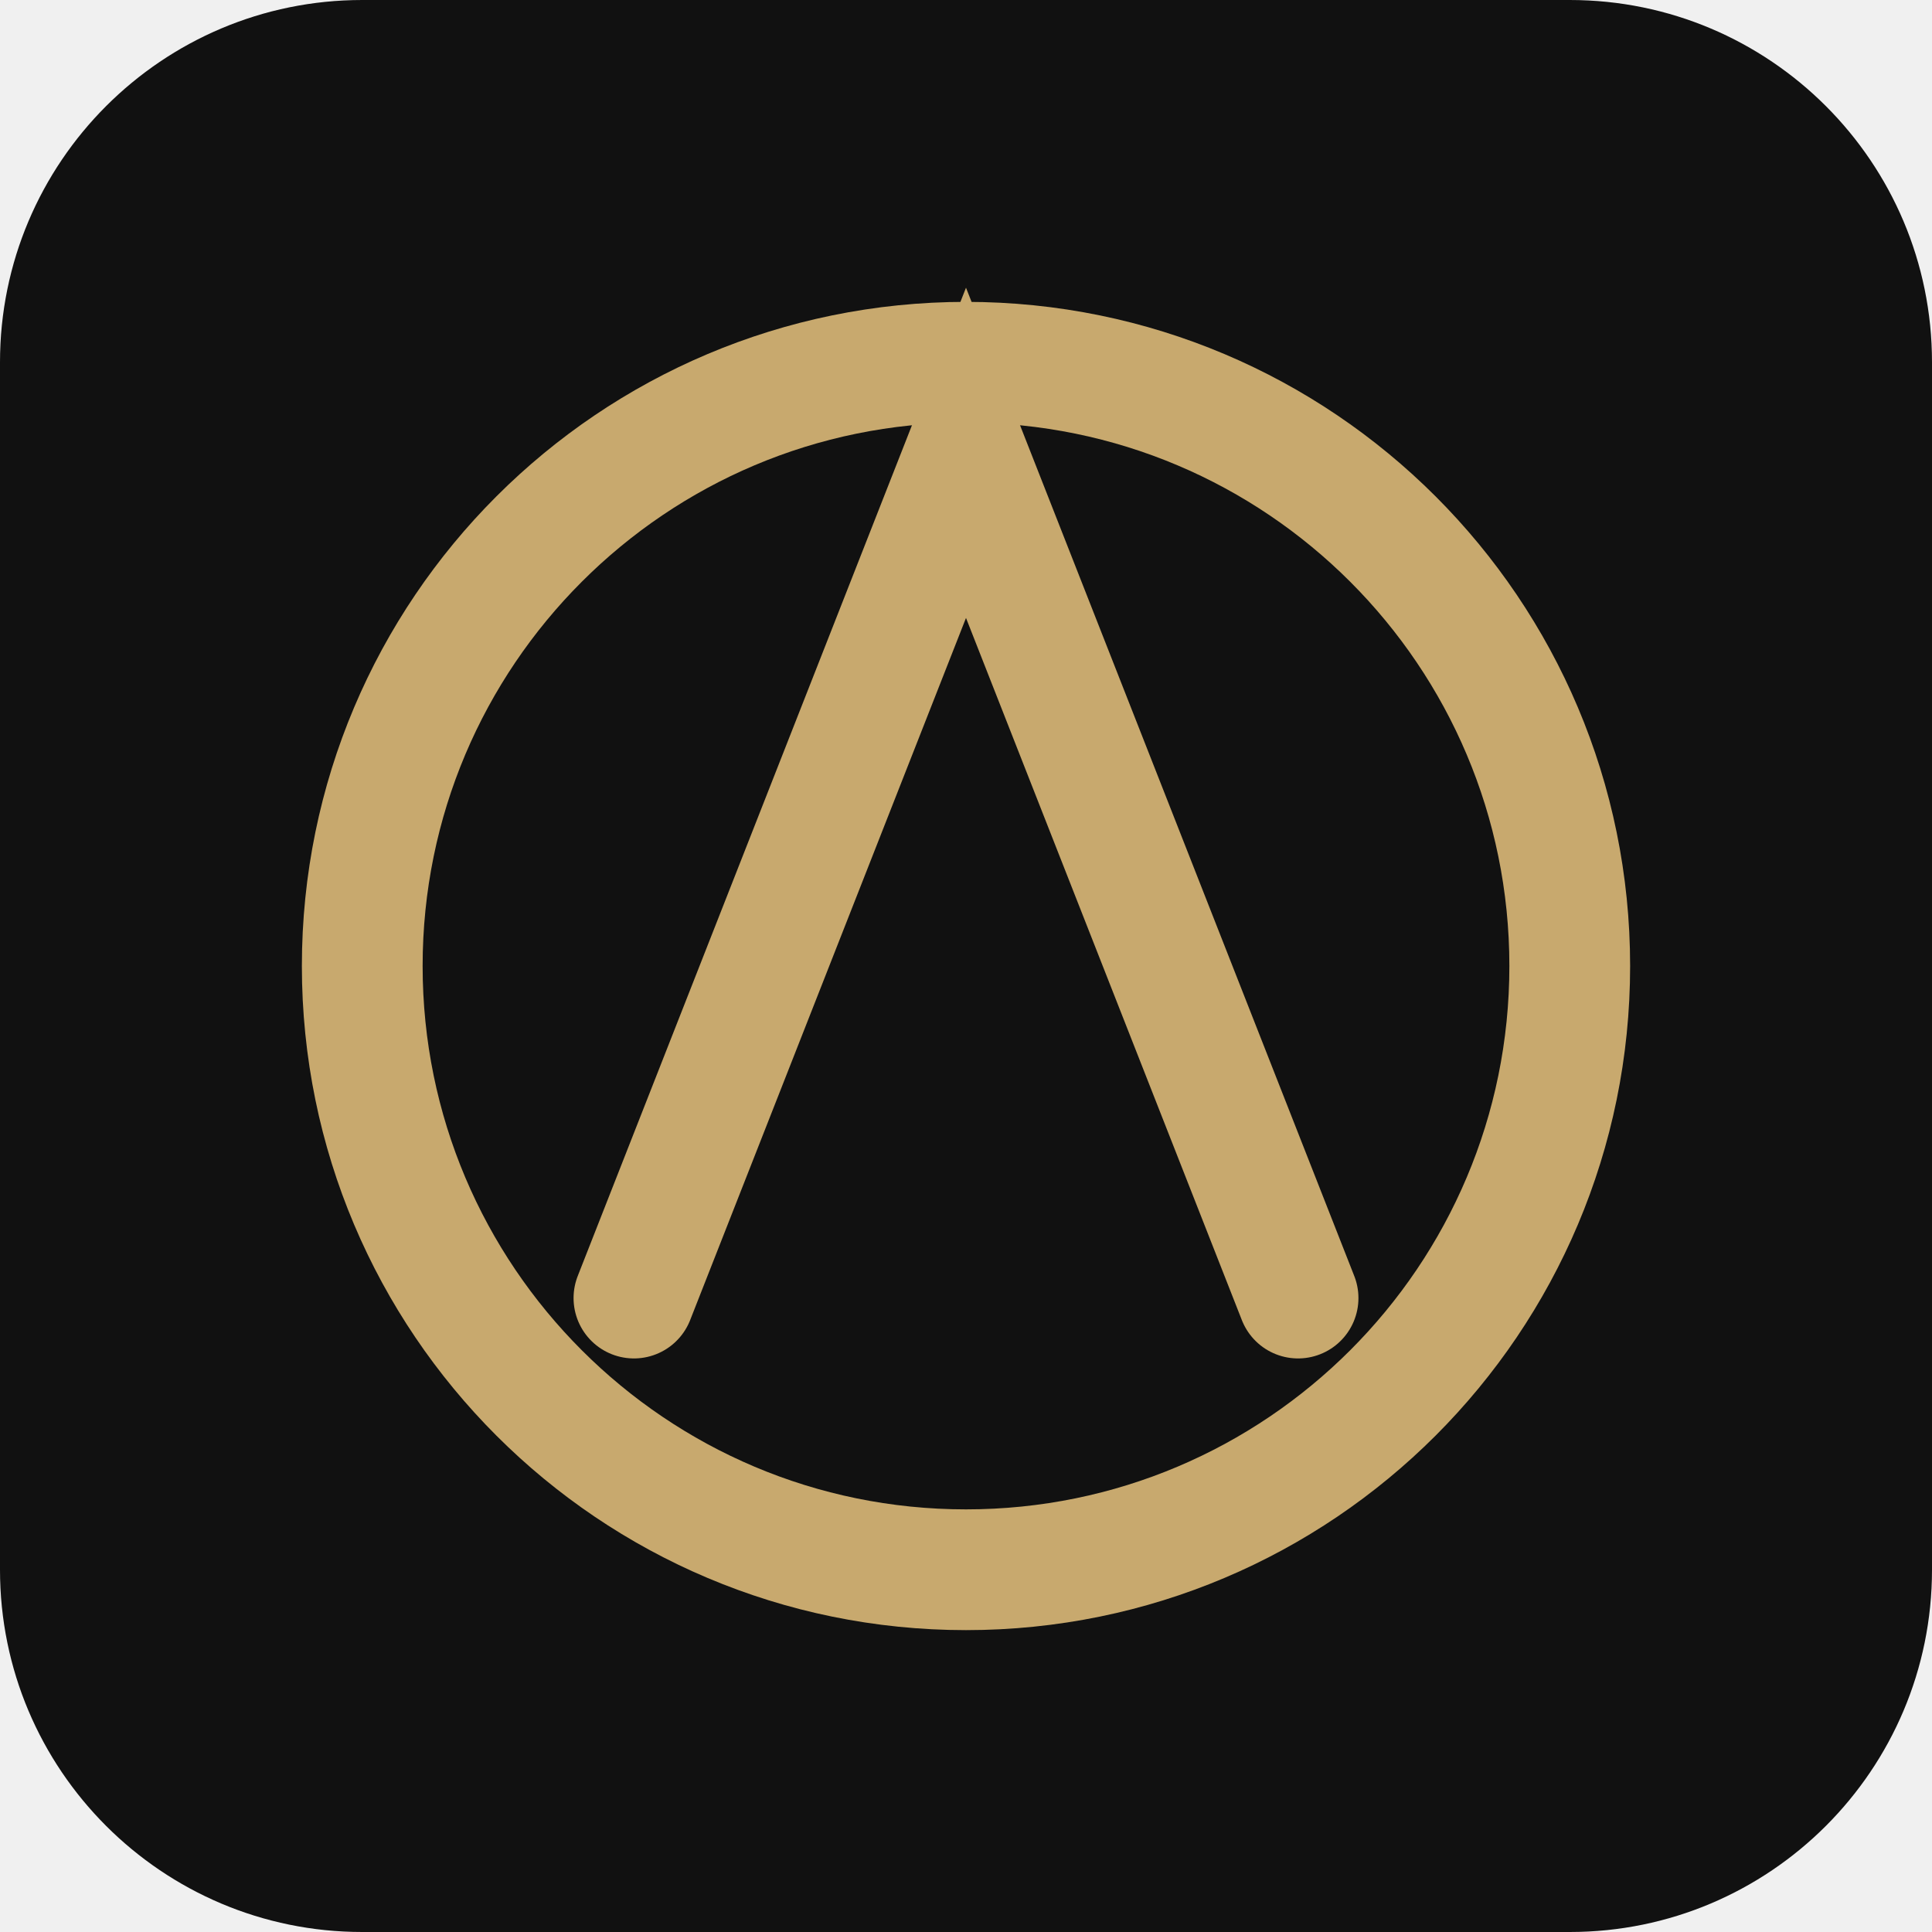
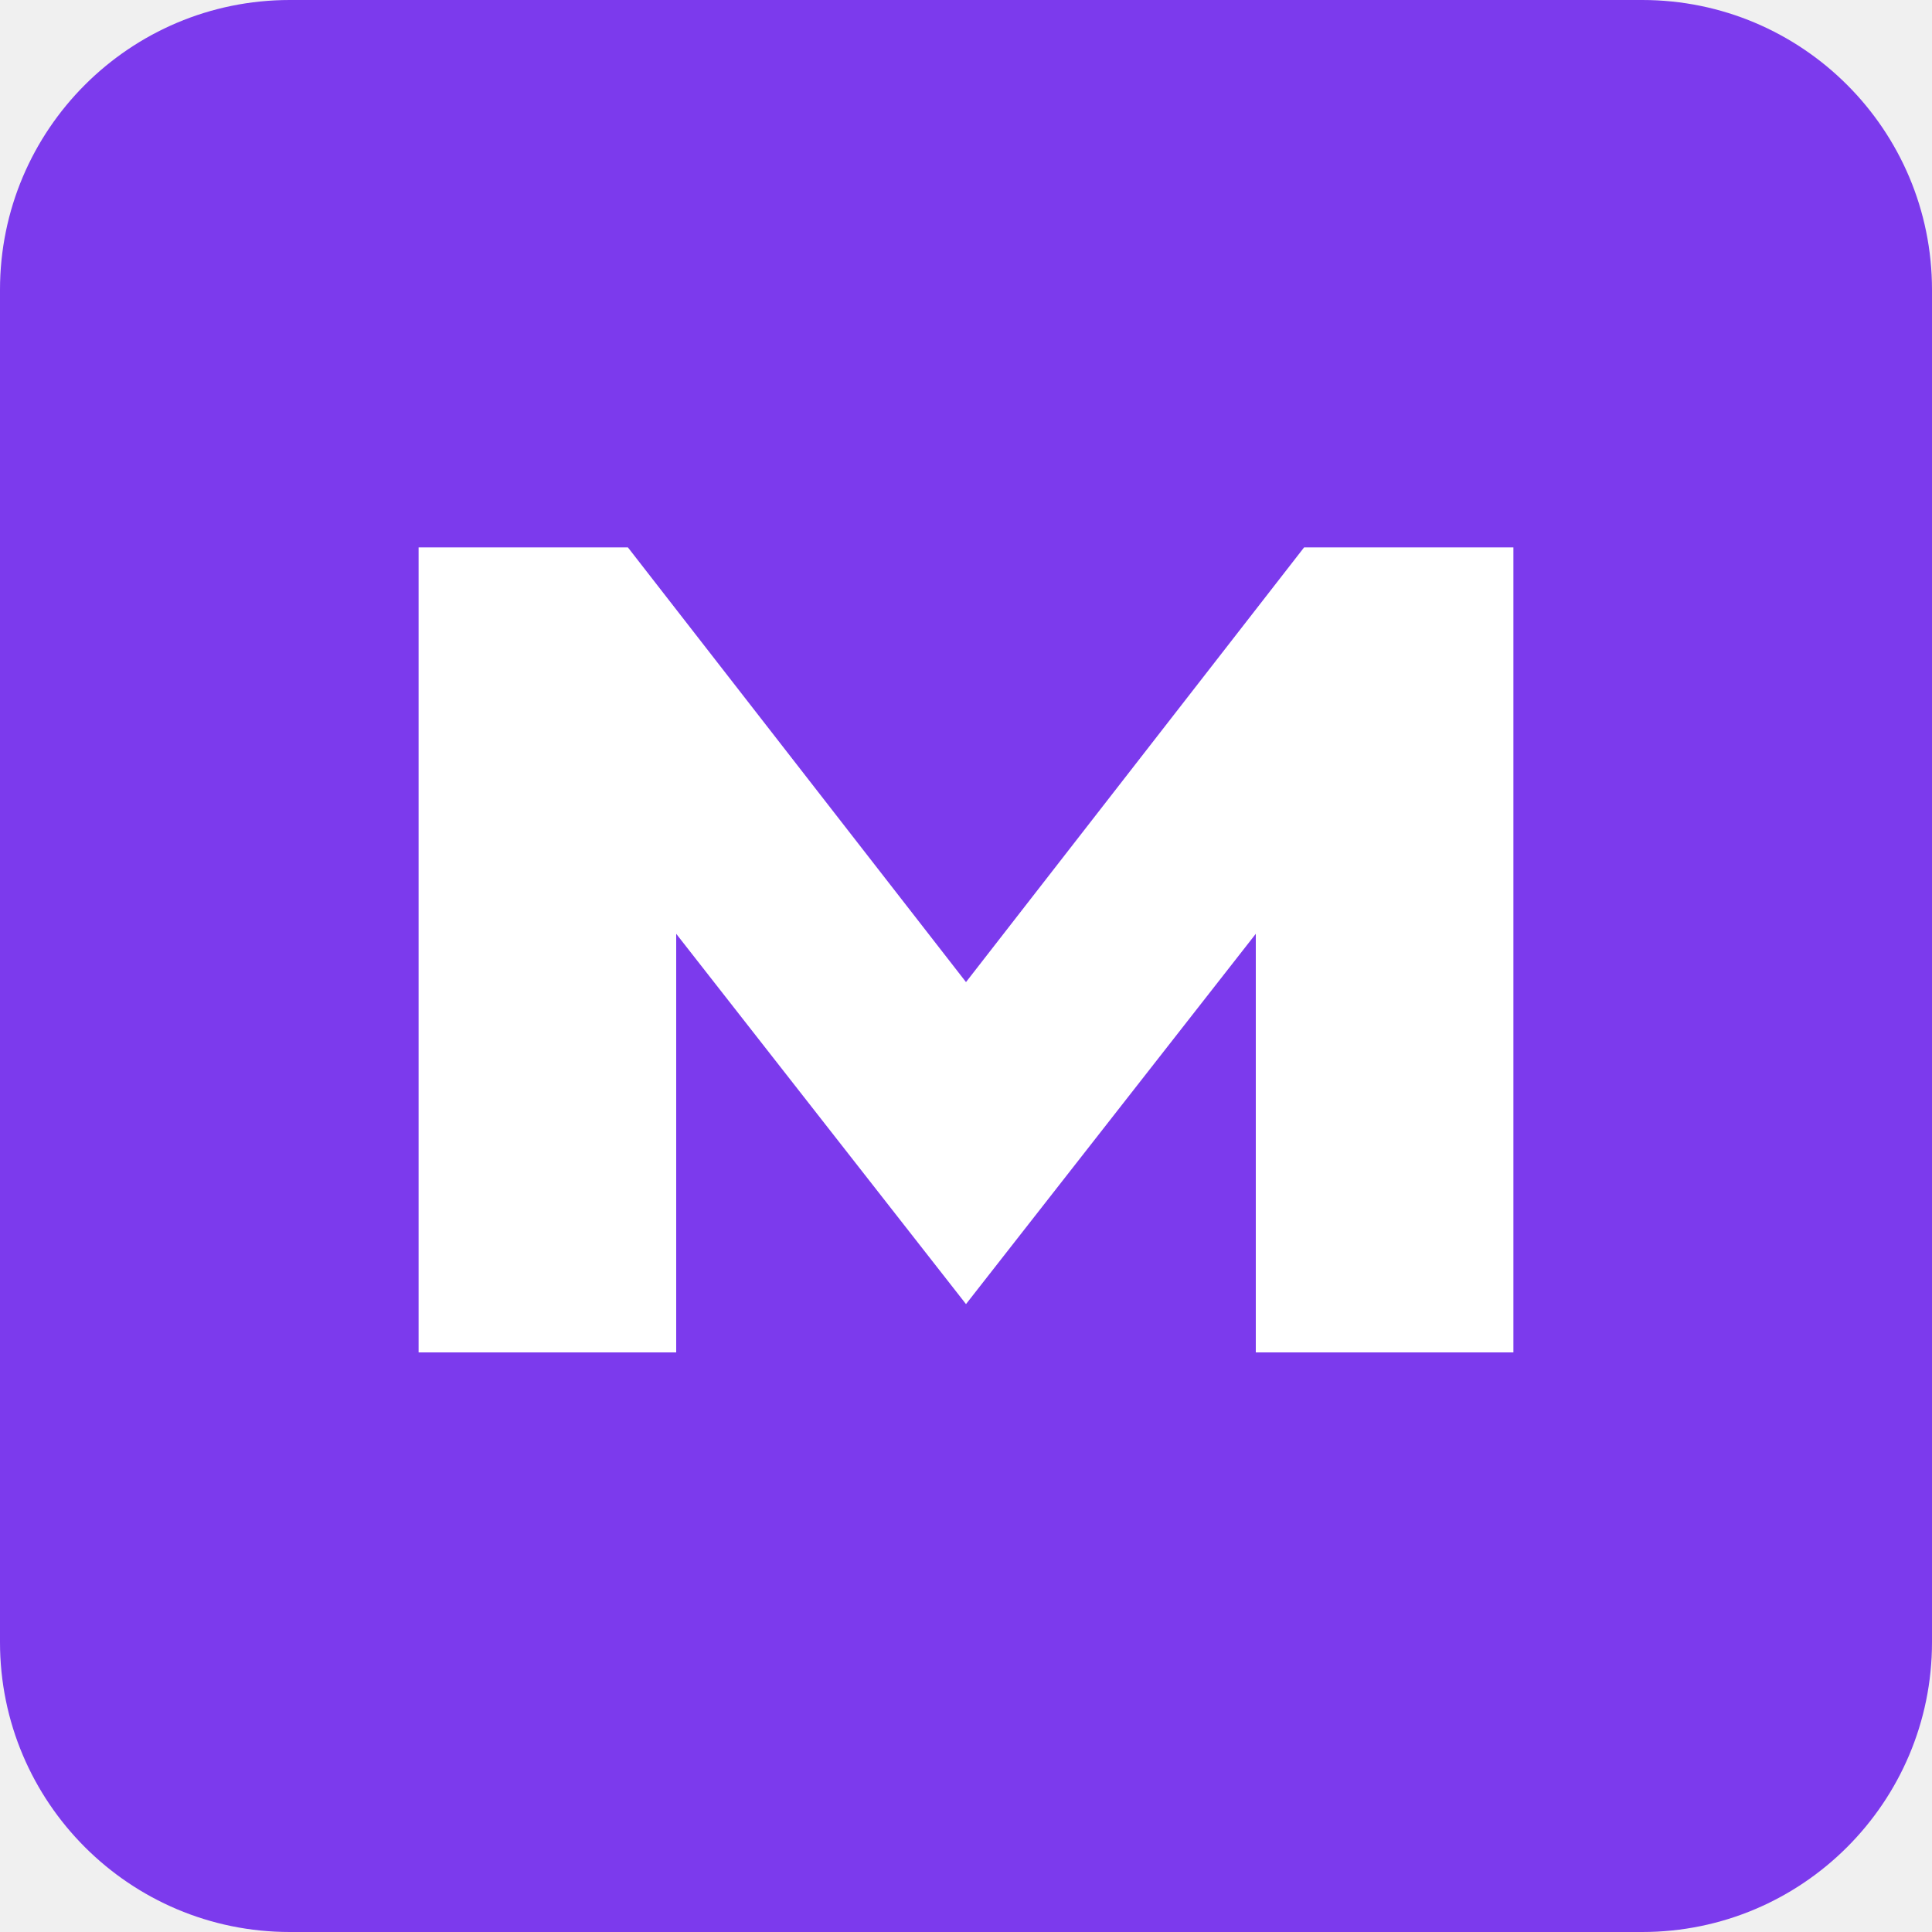
- <svg xmlns="http://www.w3.org/2000/svg" width="128" height="128" viewBox="0 0 128 128" fill="none">
-   <rect width="128" height="128" rx="24" fill="#111111" />
-   <circle cx="64" cy="64" r="40" stroke="#C8A96E" stroke-width="8" />
-   <path d="M42 86L64 30L86 86" stroke="#C8A96E" stroke-width="8" stroke-linecap="round" />
+ <svg xmlns="http://www.w3.org/2000/svg" viewBox="0 0 120 120" role="img" aria-labelledby="title">
+   <rect width="120" height="120" rx="18" fill="#7c3aed" />
+   <path d="M26 84V34h13l21 27 21-27h13v50H78V58L60 81 42 58v26H26Z" fill="#fff" />
</svg>
